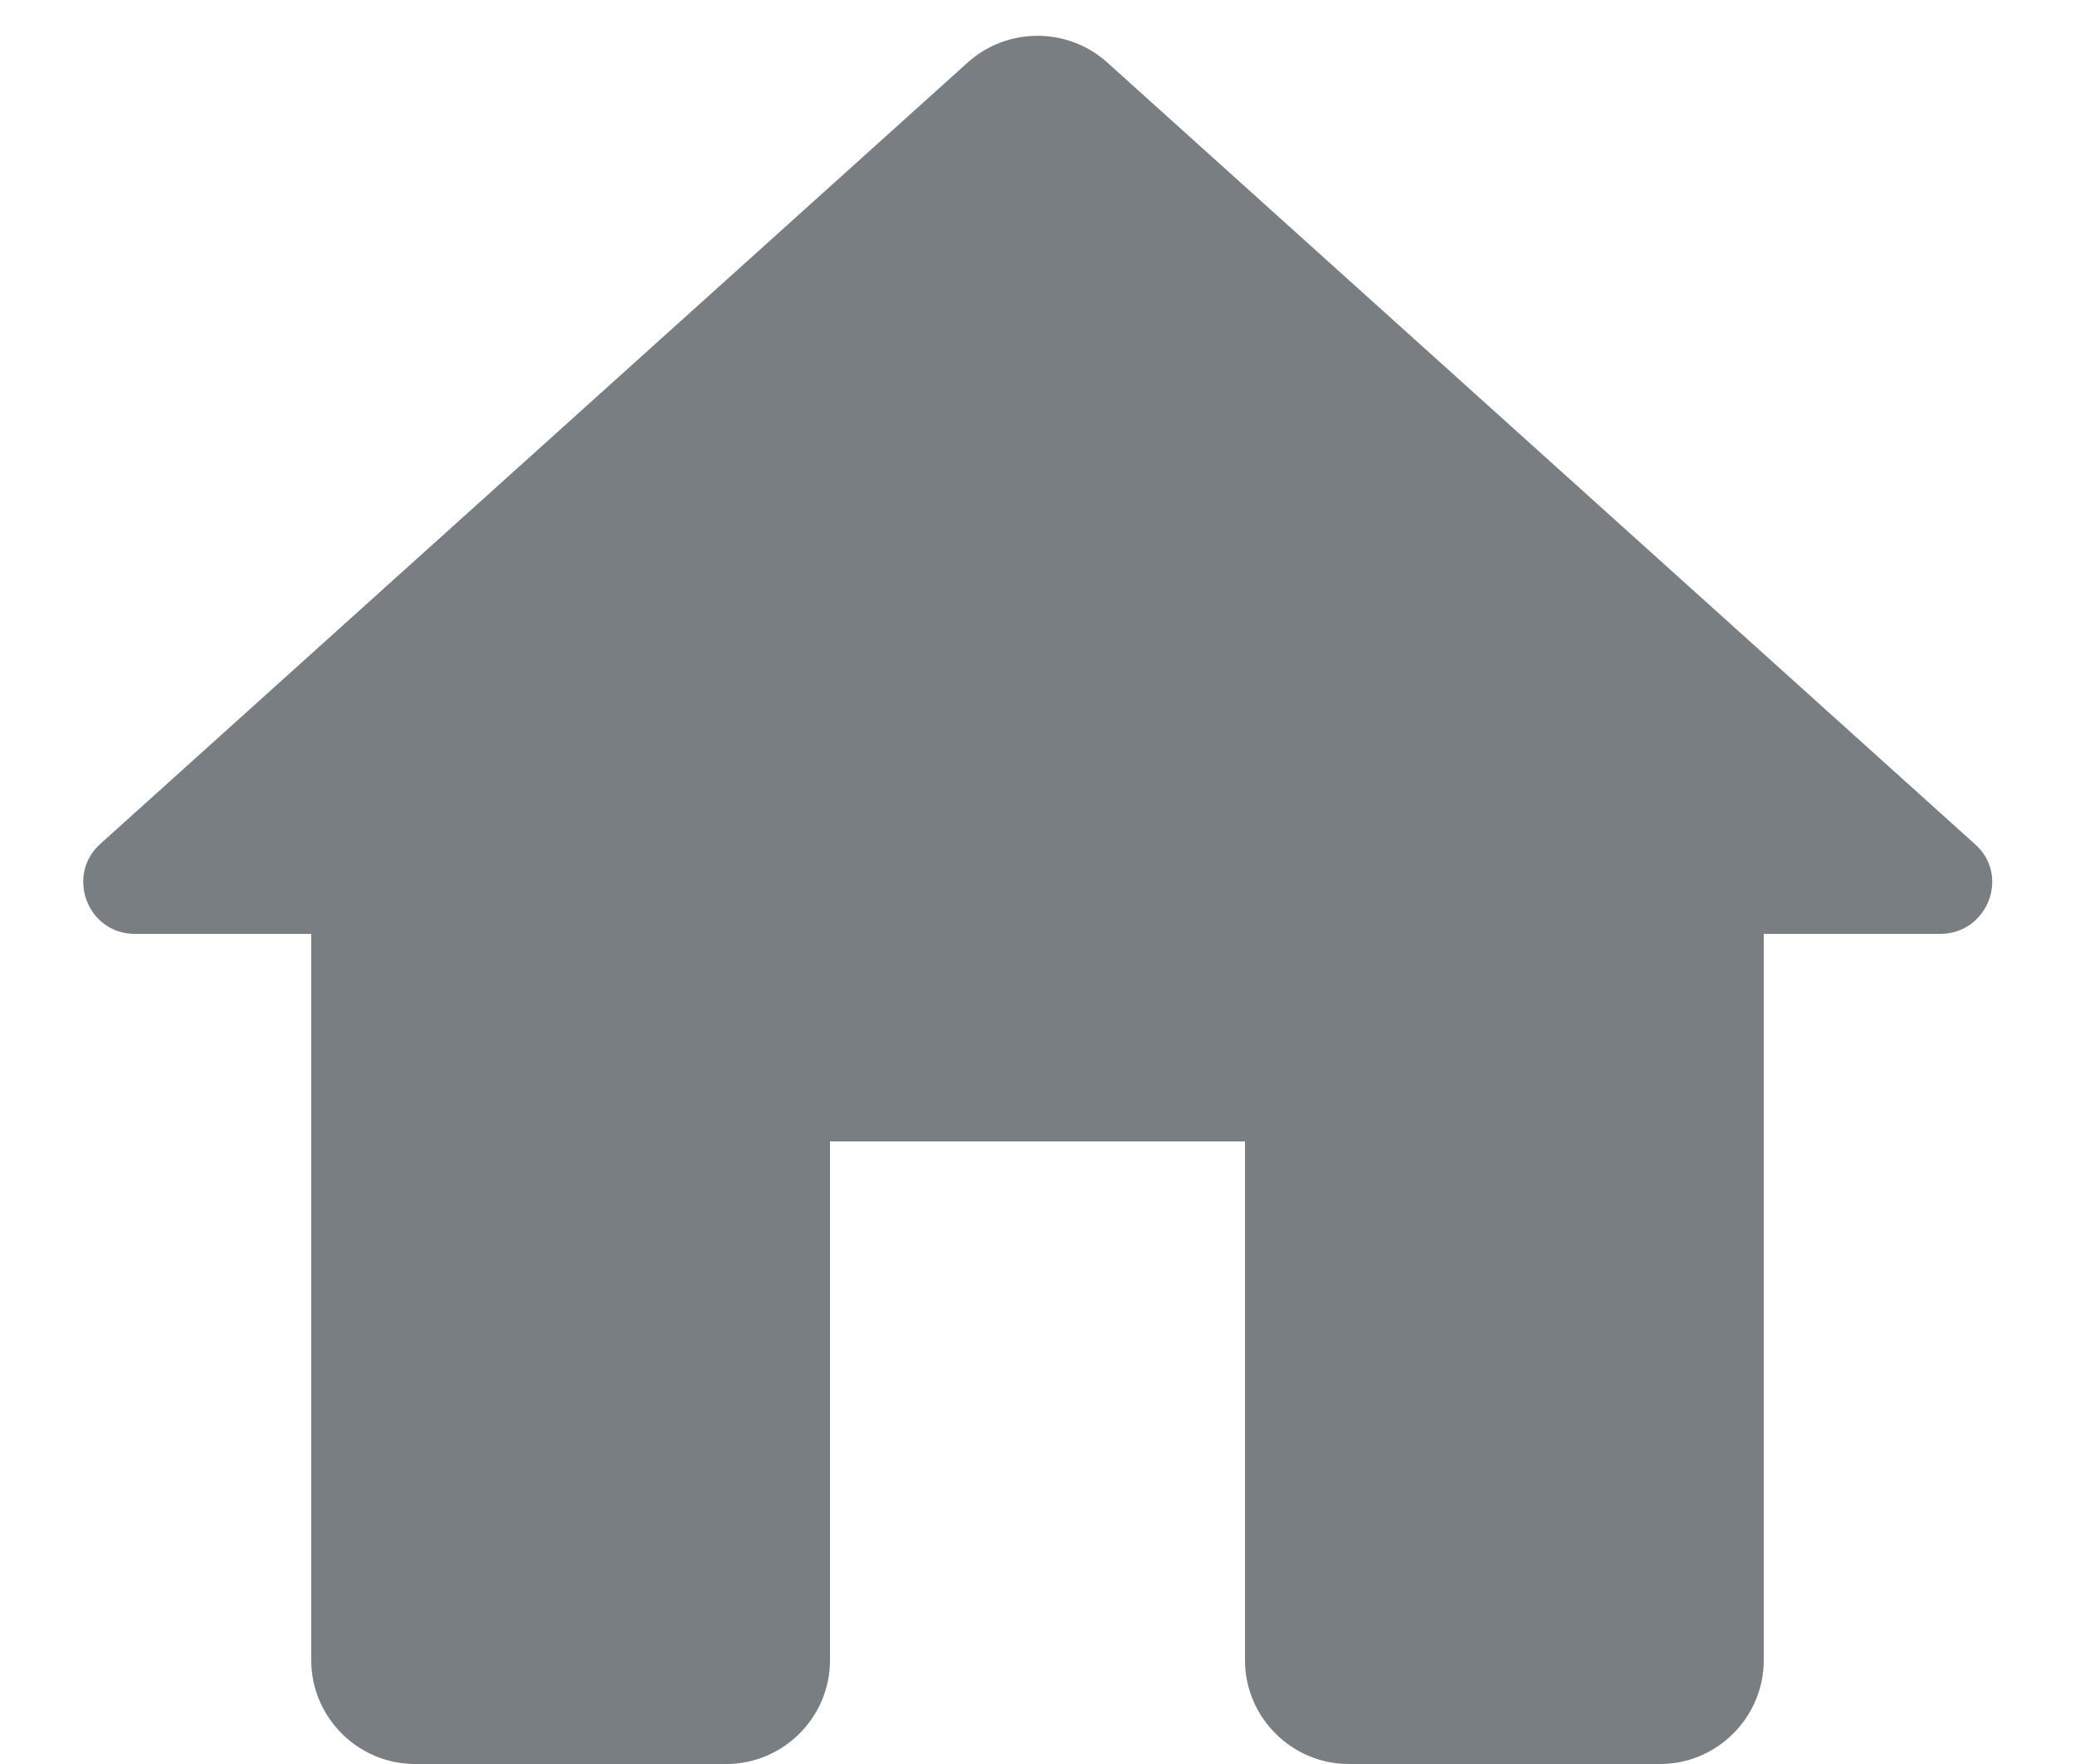
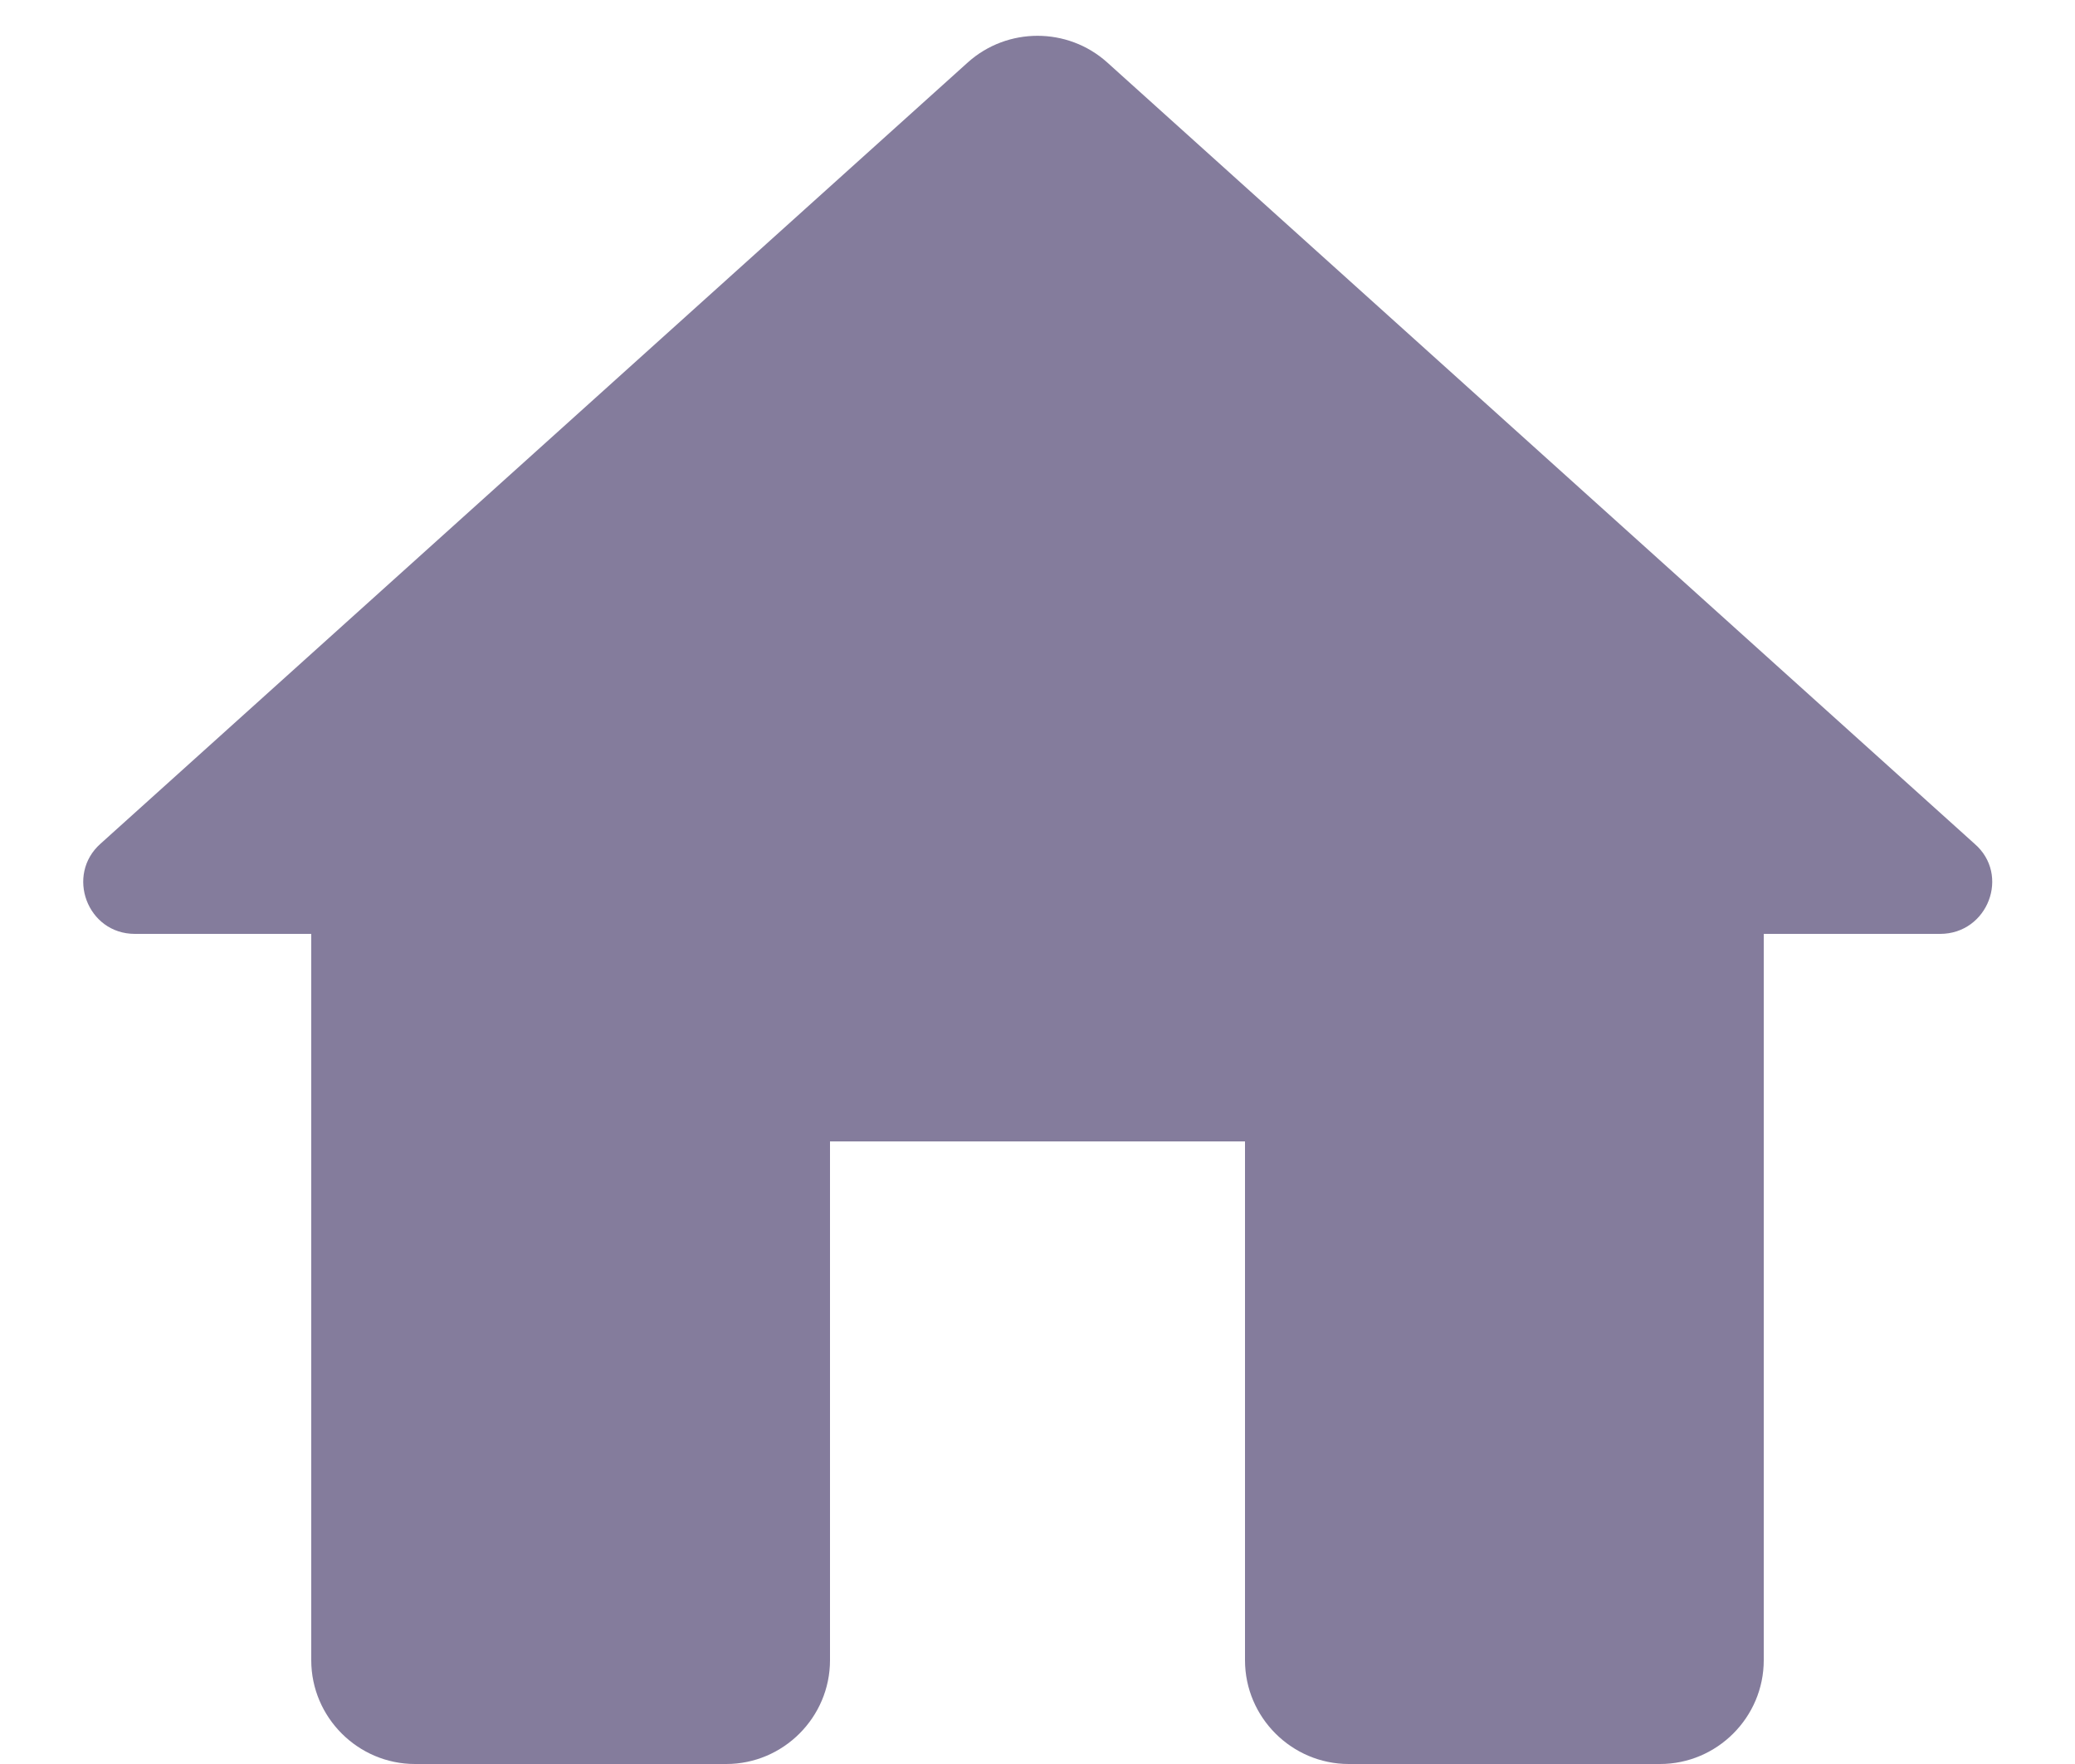
<svg xmlns="http://www.w3.org/2000/svg" width="20" height="17" viewBox="0 0 20 17" fill="none">
-   <path d="M8 16V11H12V16C12 16.55 12.45 17 13 17H16C16.55 17 17 16.55 17 16V9H18.7C19.16 9 19.38 8.43 19.03 8.13L10.67 0.6C10.29 0.26 9.71 0.26 9.33 0.6L0.97 8.13C0.63 8.43 0.84 9 1.3 9H3V16C3 16.55 3.45 17 4 17H7C7.55 17 8 16.55 8 16Z" fill="#787E82" />
+   <path d="M8 16V11H12V16C12 16.55 12.45 17 13 17H16C16.55 17 17 16.55 17 16V9H18.7C19.16 9 19.38 8.43 19.03 8.13L10.67 0.6C10.29 0.26 9.71 0.26 9.33 0.6L0.97 8.13C0.63 8.43 0.84 9 1.3 9H3V16C3 16.55 3.45 17 4 17H7C7.55 17 8 16.55 8 16Z" fill="#847C9C" />
</svg>
